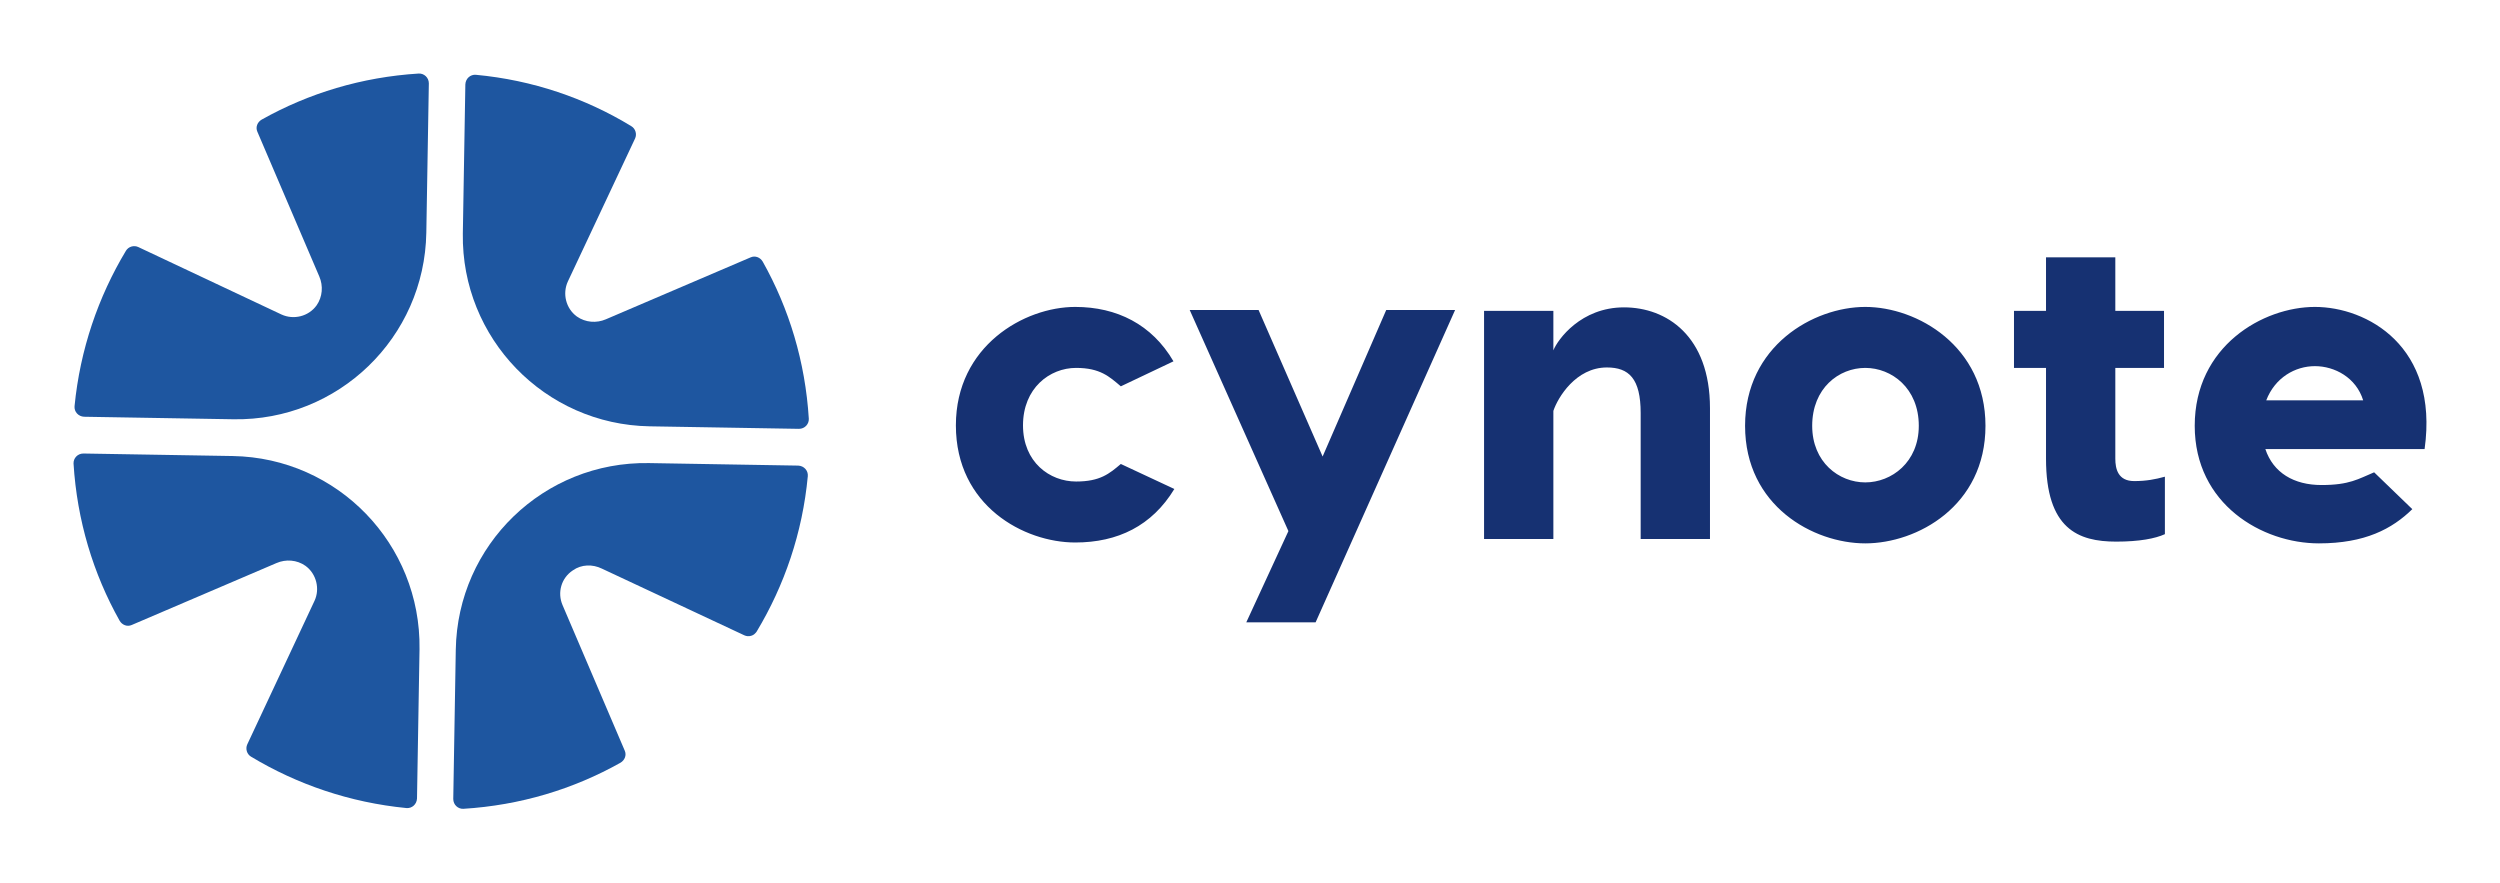
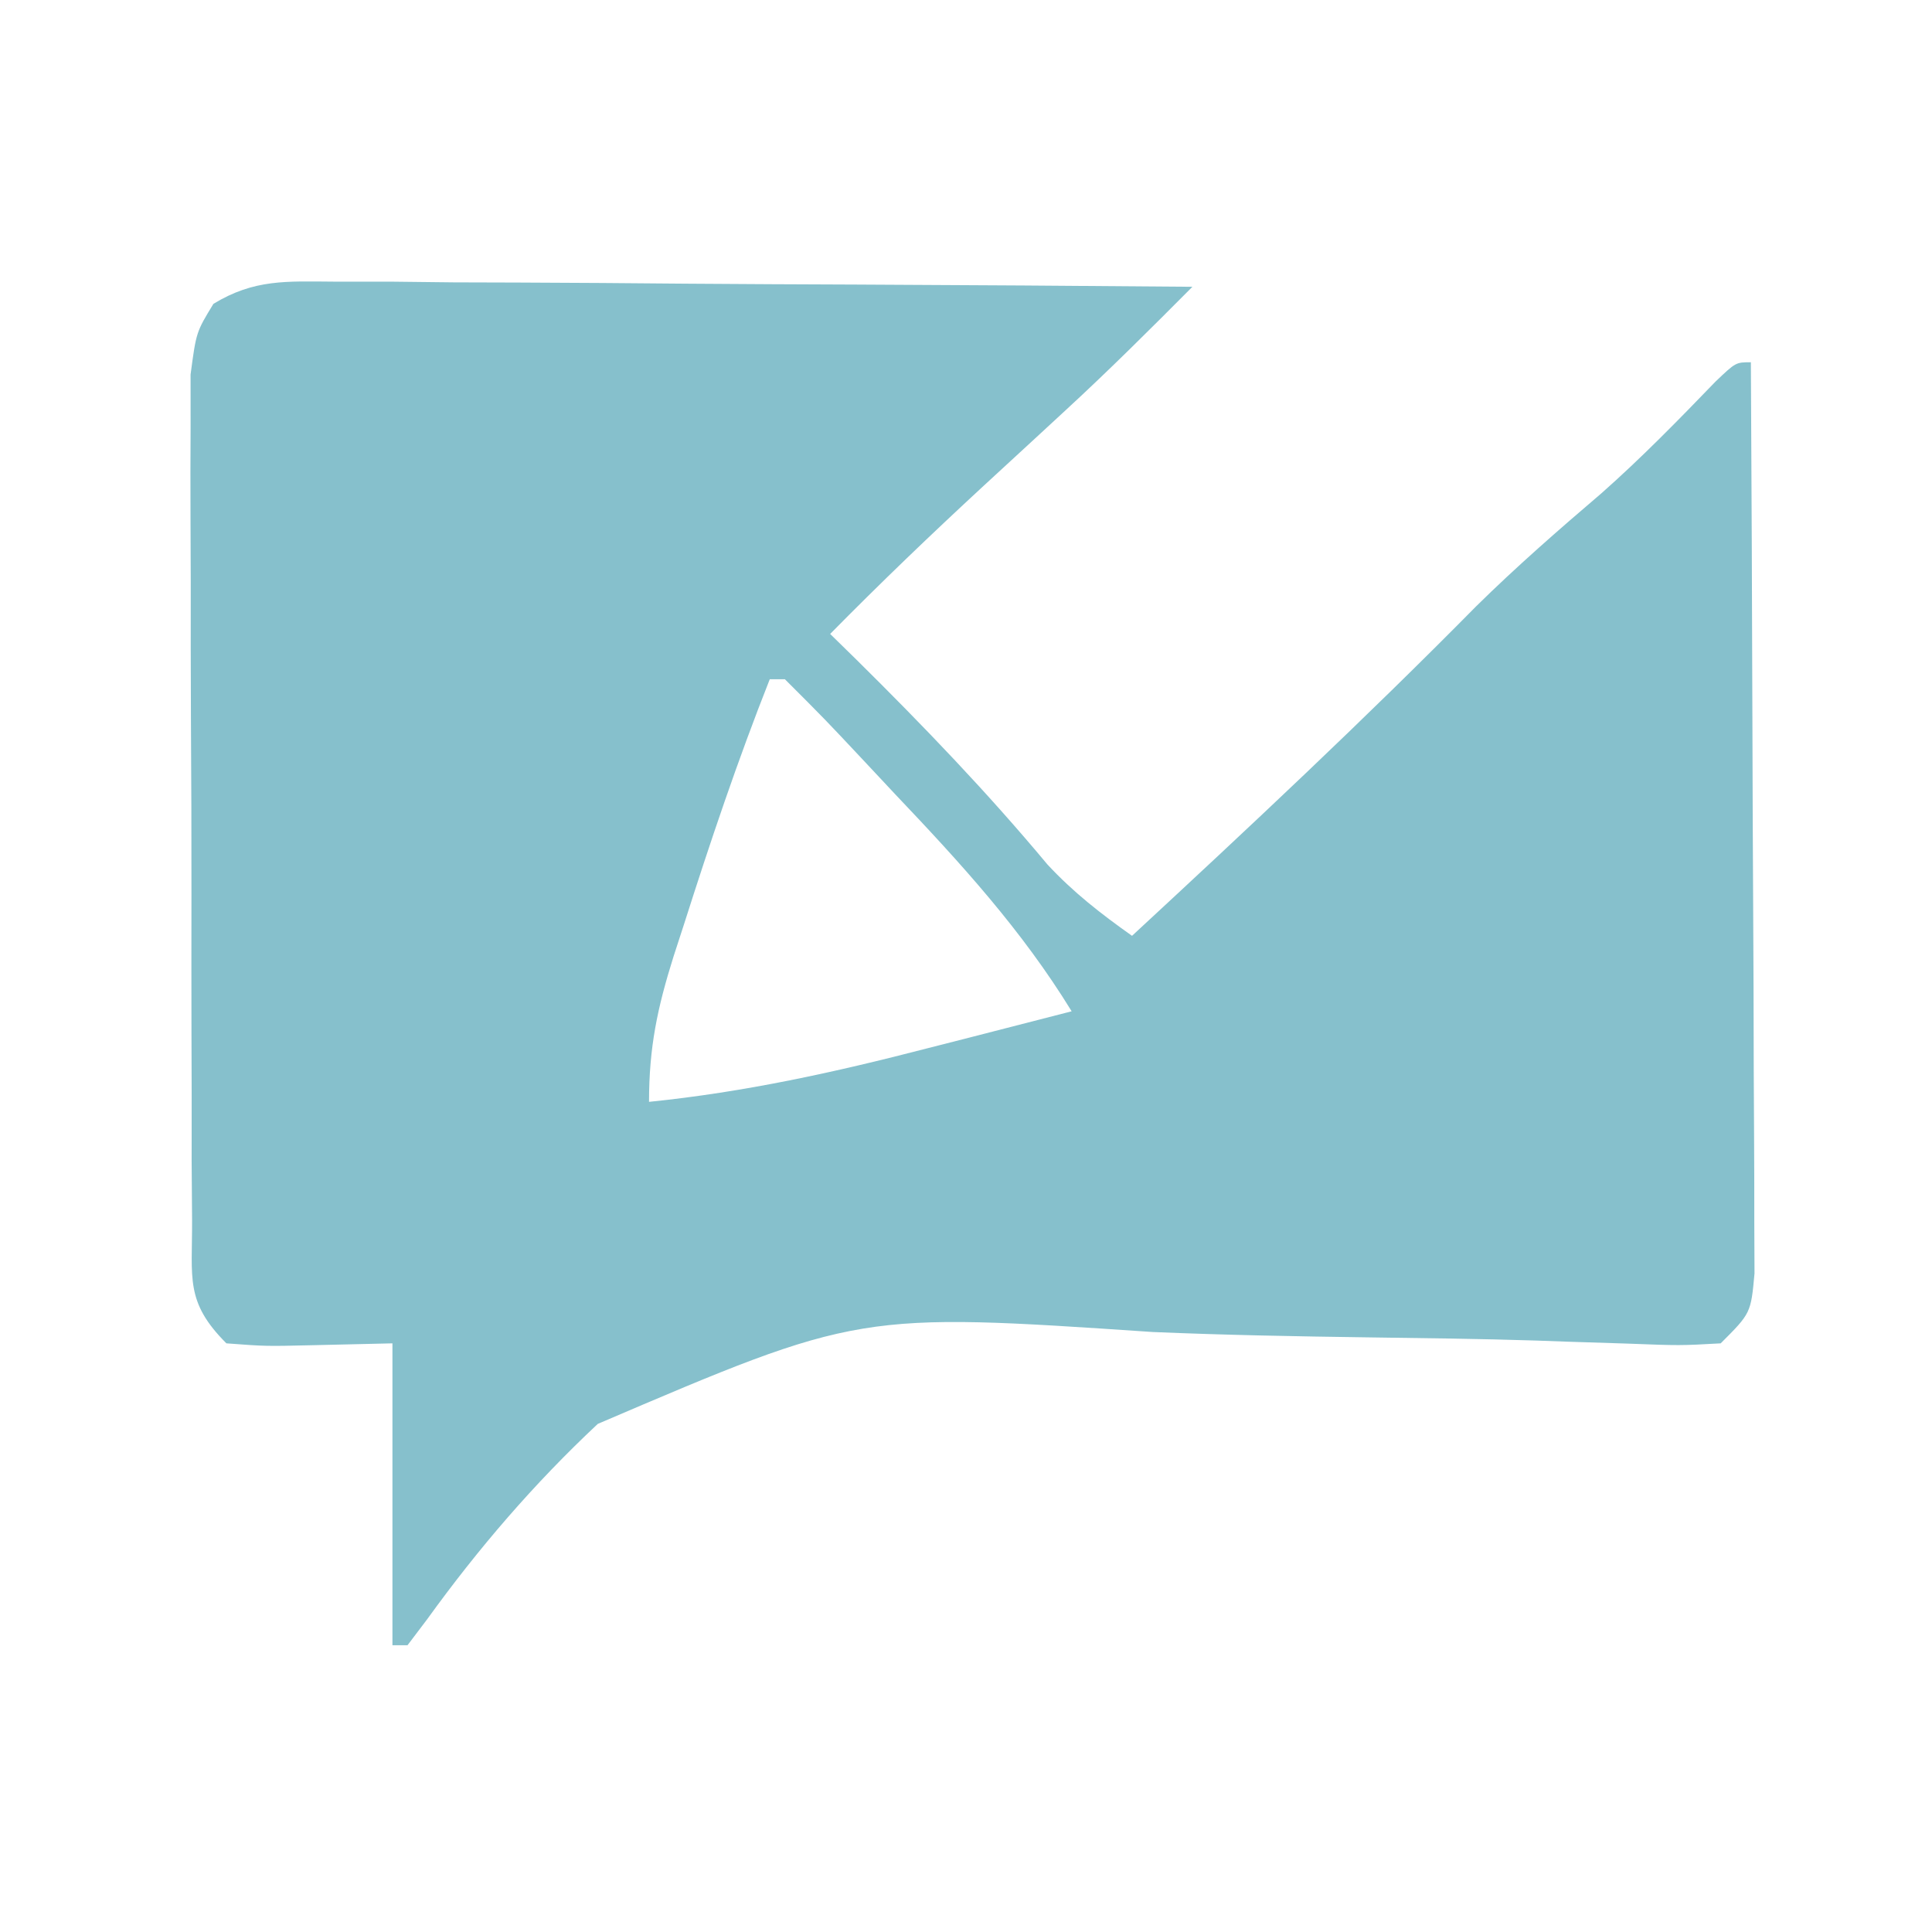
- <svg xmlns="http://www.w3.org/2000/svg" xmlns:xlink="http://www.w3.org/1999/xlink" version="1.1" width="3187.5" height="1125" viewBox="0 0 3187.5 1125">
-   <g transform="scale(9.375) translate(10, 10)">
-     <defs id="SvgjsDefs2354" />
-     <g id="SvgjsG2355" featureKey="7KWit6-0" transform="matrix(0.3424559,0,0,0.3424559,-1.368387,-1.368387)" fill="#1e56a0">
-       <g>
-         <g>
-           <defs>
-             <rect id="b" x="8.5" y="8.5" transform="matrix(0.719 -0.6951 0.6951 0.719 -62.0973 146.4242)" width="283" height="283" />
-           </defs>
-           <clipPath id="a">
-             <use xlink:href="#b" style="" overflow="visible" />
-           </clipPath>
-           <g style="clip-path:url(#a);">
-             <path d="M67.2,155.9l-59.3-1c-2.3,0-4,1.9-3.9,4c1.4,22.6,7.8,43.7,18.3,62.4c1,1.7,3,2.5,4.8,1.7l57.5-24.6     c3.7-1.6,8.1-1.3,11.5,1.1c4.4,3.2,5.8,9.2,3.6,13.9l-26.7,57c-0.8,1.7-0.2,3.9,1.5,4.9c18.3,11,39.2,18.2,61.7,20.4     c2.2,0.2,4.1-1.5,4.2-3.8l1-59.3C142,190.9,108.9,156.6,67.2,155.9z" />
-             <path d="M144.1,67.2l1-59.3c0-2.3-1.9-4-4-3.9c-22.6,1.4-43.7,7.8-62.4,18.3c-1.7,1-2.5,3-1.7,4.8l24.6,57.5     c1.6,3.7,1.3,8.1-1.1,11.5c-3.2,4.4-9.1,5.8-13.9,3.6L29.7,72.9c-1.7-0.8-3.9-0.2-4.9,1.5c-11,18.3-18.2,39.2-20.4,61.7     c-0.2,2.2,1.5,4.1,3.8,4.2l59.3,1C109.1,142,143.4,108.9,144.1,67.2z" />
-             <path d="M232.8,144.1l59.3,1c2.3,0,4-1.9,3.9-4c-1.4-22.6-7.8-43.7-18.3-62.4c-1-1.7-3-2.5-4.8-1.7l-57.5,24.6     c-3.7,1.6-8.1,1.3-11.5-1.1c-4.4-3.2-5.8-9.1-3.6-13.9L227,29.8c0.8-1.7,0.2-3.9-1.5-4.9c-18.2-11.1-39.2-18.3-61.7-20.4     c-2.2-0.2-4.1,1.5-4.2,3.8l-1,59.3C158,109.1,191.1,143.4,232.8,144.1z" />
-             <path d="M198.2,215.1c-2.1-4.9-0.6-10.7,4.1-13.8c3.4-2.4,7.8-2.5,11.5-0.7l56.6,26.5c1.7,0.8,3.9,0.2,4.9-1.5     c11-18.3,18.2-39.2,20.3-61.7c0.2-2.2-1.5-4.1-3.8-4.2l-59.3-1c-41.7-0.7-76,32.4-76.7,74.1l-1,59.3c0,2.3,1.9,4,4,3.9     c22.6-1.4,43.7-7.8,62.4-18.3c1.7-1,2.5-3,1.7-4.8L198.2,215.1z" />
-           </g>
-         </g>
-       </g>
-     </g>
-     <g id="SvgjsG2356" featureKey="ewgXDI-0" transform="matrix(2.983045,0,0,2.983045,117.9119,3.641402)" fill="#163172">
-       <path d="M6.14 9.42 c1.9 0 3.5 0.8 4.48 2.48 l-2.4 1.14 c-0.52 -0.44 -0.94 -0.84 -2.04 -0.84 c-1.2 0 -2.42 0.92 -2.42 2.62 c0 1.68 1.22 2.56 2.42 2.56 c1.1 0 1.52 -0.36 2.04 -0.8 l2.44 1.14 c-1.02 1.68 -2.58 2.44 -4.52 2.44 c-2.32 0 -5.44 -1.66 -5.44 -5.34 c0 -3.62 3.12 -5.4 5.44 -5.4 z M20.32 9.56 l3.14 0 l-6.36 14.24 l-3.16 0 l1.92 -4.16 l-4.5 -10.08 l3.14 0 l2.92 6.68 z M31.16 9.44 c1.94 0 3.92 1.3 3.92 4.6 l0 5.96 l-3.16 0 l0 -5.74 c0 -1.58 -0.54 -2.08 -1.54 -2.08 c-1.42 0 -2.24 1.38 -2.44 1.98 l0 5.84 l-3.16 0 l0 -10.4 l3.16 0 l0 1.8 c0.2 -0.5 1.26 -1.96 3.22 -1.96 z M42.16 9.42 c2.36 0 5.48 1.78 5.48 5.42 c0 3.66 -3.12 5.36 -5.48 5.36 s-5.48 -1.7 -5.48 -5.36 c0 -3.64 3.12 -5.42 5.48 -5.42 z M42.16 12.2 c-1.2 0 -2.42 0.92 -2.42 2.64 c0 1.66 1.22 2.58 2.42 2.58 s2.44 -0.92 2.44 -2.58 c0 -1.72 -1.24 -2.64 -2.44 -2.64 z M54.42 17.36 c0.56 0 0.96 -0.08 1.4 -0.2 l0 2.62 c-0.44 0.2 -1.16 0.34 -2.22 0.34 c-1.74 0 -3.2 -0.58 -3.2 -3.78 l0 -4.14 l-1.46 0 l0 -2.6 l1.46 0 l0 -2.44 l3.16 0 l0 2.44 l2.22 0 l0 2.6 l-2.22 0 l0 4.14 c0 0.46 0.12 1.02 0.86 1.02 z M62.66 9.42 c2.36 0 5.66 1.78 5 6.48 l-7.26 0 c0.36 1.08 1.3 1.64 2.56 1.64 c1.28 0 1.68 -0.28 2.4 -0.58 l1.74 1.68 c-0.92 0.9 -2.16 1.56 -4.26 1.56 c-2.58 0 -5.66 -1.78 -5.66 -5.36 c0 -3.64 3.12 -5.42 5.48 -5.42 z M62.66 12.12 c-0.9 0 -1.82 0.52 -2.22 1.56 l4.42 0 c-0.32 -1.04 -1.3 -1.56 -2.2 -1.56 z" />
-     </g>
-   </g>
+ <svg xmlns="http://www.w3.org/2000/svg" version="1.1" width="128" height="128">
+   <path d="M0 0 C1.261 0 2.522 0 3.821 0.001 C5.198 0.016 6.574 0.032 7.95 0.048 C9.359 0.053 10.767 0.057 12.175 0.06 C15.879 0.072 19.583 0.101 23.287 0.135 C27.067 0.165 30.848 0.179 34.628 0.194 C42.044 0.226 49.46 0.277 56.876 0.341 C54.126 3.107 51.371 5.854 48.501 8.497 C47.908 9.045 47.315 9.593 46.704 10.157 C45.486 11.279 44.267 12.402 43.048 13.524 C39.581 16.727 36.189 19.978 32.876 23.341 C33.445 23.897 34.013 24.454 34.599 25.028 C39.028 29.405 43.283 33.829 47.271 38.614 C48.99 40.463 50.819 41.885 52.876 43.341 C60.607 36.187 68.273 29.01 75.673 21.512 C78.341 18.883 81.138 16.443 83.986 14.012 C86.629 11.675 89.079 9.165 91.529 6.626 C92.876 5.341 92.876 5.341 93.876 5.341 C93.923 13.52 93.958 21.7 93.98 29.879 C93.99 33.677 94.004 37.475 94.027 41.273 C94.049 44.937 94.061 48.6 94.066 52.263 C94.07 53.663 94.077 55.062 94.088 56.462 C94.102 58.418 94.103 60.374 94.103 62.33 C94.108 63.445 94.112 64.56 94.117 65.708 C93.876 68.341 93.876 68.341 91.876 70.341 C89.182 70.491 89.182 70.491 85.708 70.358 C84.409 70.316 83.109 70.275 81.769 70.232 C81.071 70.207 80.372 70.182 79.652 70.156 C75.921 70.037 72.189 69.995 68.456 69.944 C63.719 69.879 58.987 69.791 54.252 69.59 C34.779 68.277 34.779 68.277 17.481 75.677 C13.25 79.639 9.569 83.924 6.177 88.621 C5.748 89.189 5.319 89.756 4.876 90.341 C4.546 90.341 4.216 90.341 3.876 90.341 C3.876 83.741 3.876 77.141 3.876 70.341 C2.102 70.382 0.329 70.423 -1.499 70.466 C-4.522 70.536 -4.522 70.536 -7.124 70.341 C-9.869 67.595 -9.383 66.039 -9.398 62.194 C-9.408 60.903 -9.418 59.611 -9.427 58.281 C-9.427 56.864 -9.426 55.448 -9.425 54.032 C-9.428 52.585 -9.433 51.137 -9.438 49.69 C-9.445 46.655 -9.445 43.619 -9.439 40.583 C-9.434 36.692 -9.451 32.8 -9.474 28.908 C-9.489 25.918 -9.489 22.929 -9.486 19.939 C-9.487 18.504 -9.492 17.069 -9.502 15.634 C-9.514 13.628 -9.506 11.622 -9.496 9.616 C-9.497 8.474 -9.497 7.332 -9.498 6.156 C-9.124 3.341 -9.124 3.341 -7.983 1.47 C-5.276 -0.174 -3.155 -0.019 0 0 Z M28.876 26.341 C26.759 31.689 24.934 37.112 23.189 42.591 C22.962 43.288 22.736 43.985 22.502 44.704 C21.429 48.116 20.876 50.725 20.876 54.341 C27.22 53.696 33.209 52.378 39.376 50.778 C40.294 50.544 41.212 50.31 42.157 50.069 C44.398 49.497 46.638 48.921 48.876 48.341 C45.571 42.954 41.533 38.537 37.189 33.966 C36.5 33.23 35.811 32.493 35.101 31.735 C32.531 28.995 32.531 28.995 29.876 26.341 C29.546 26.341 29.216 26.341 28.876 26.341 Z " fill="#86C0CC" transform="translate(22.12378,18.65942)" />
</svg>
